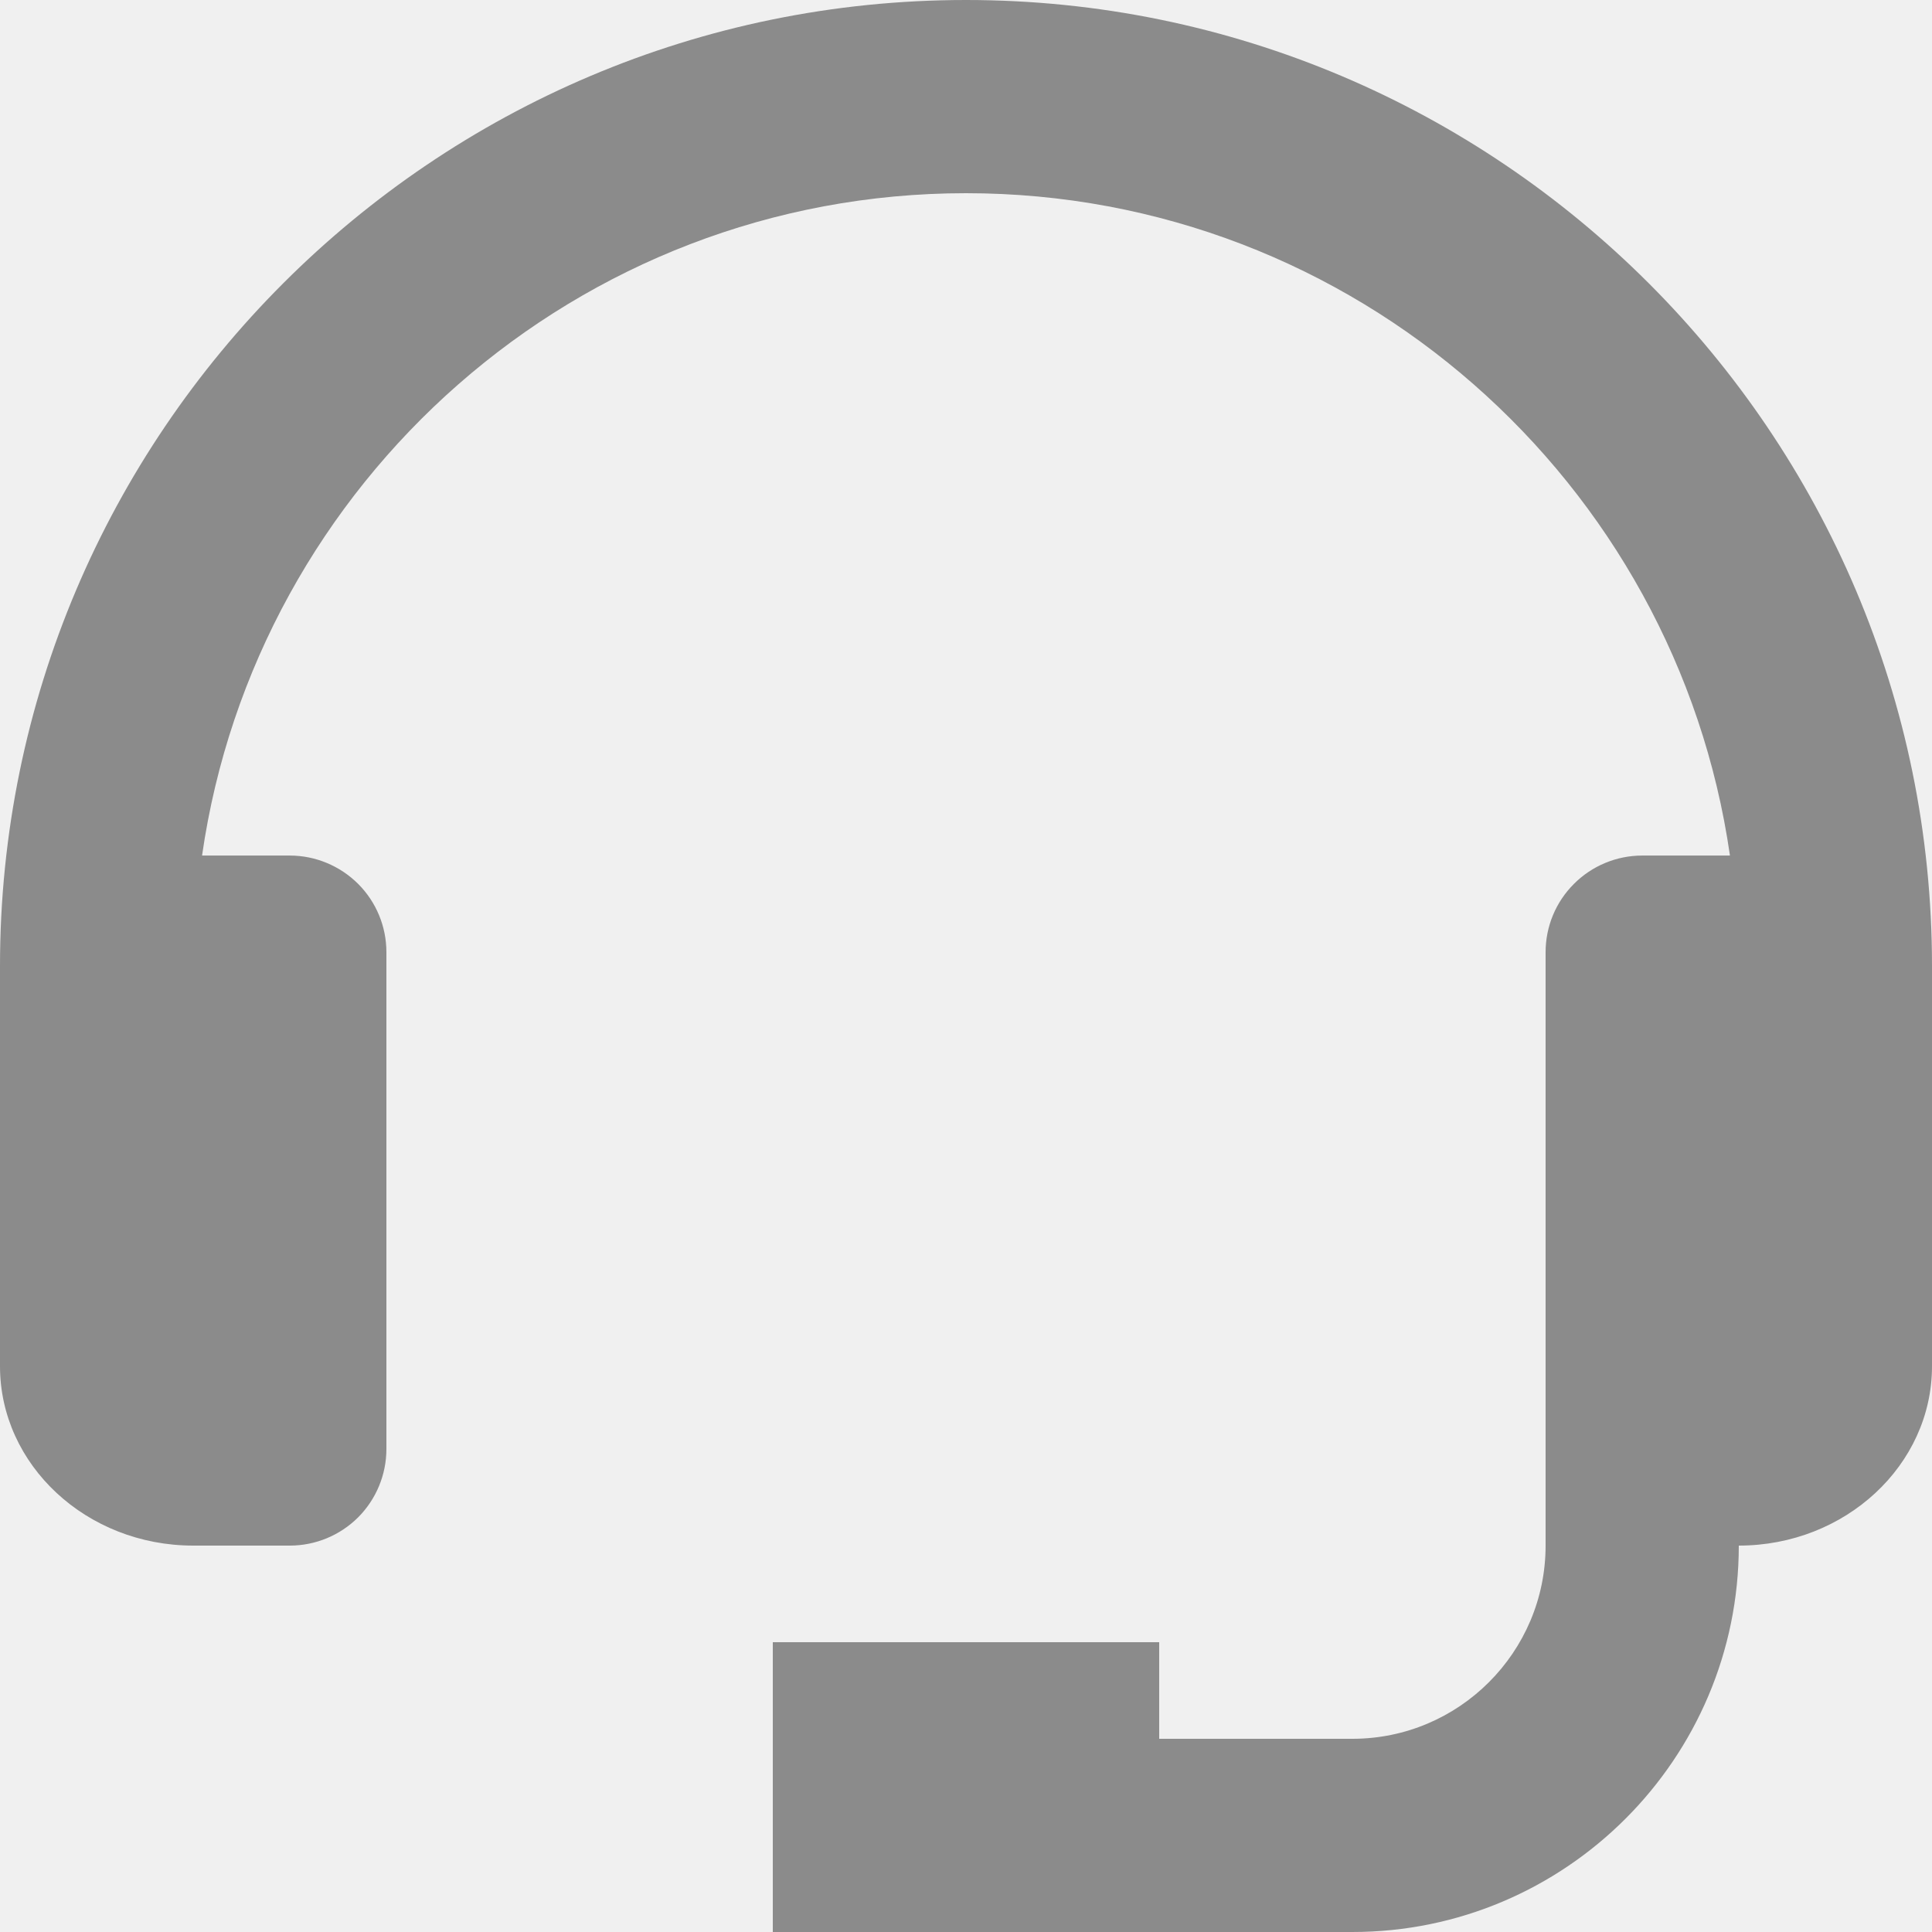
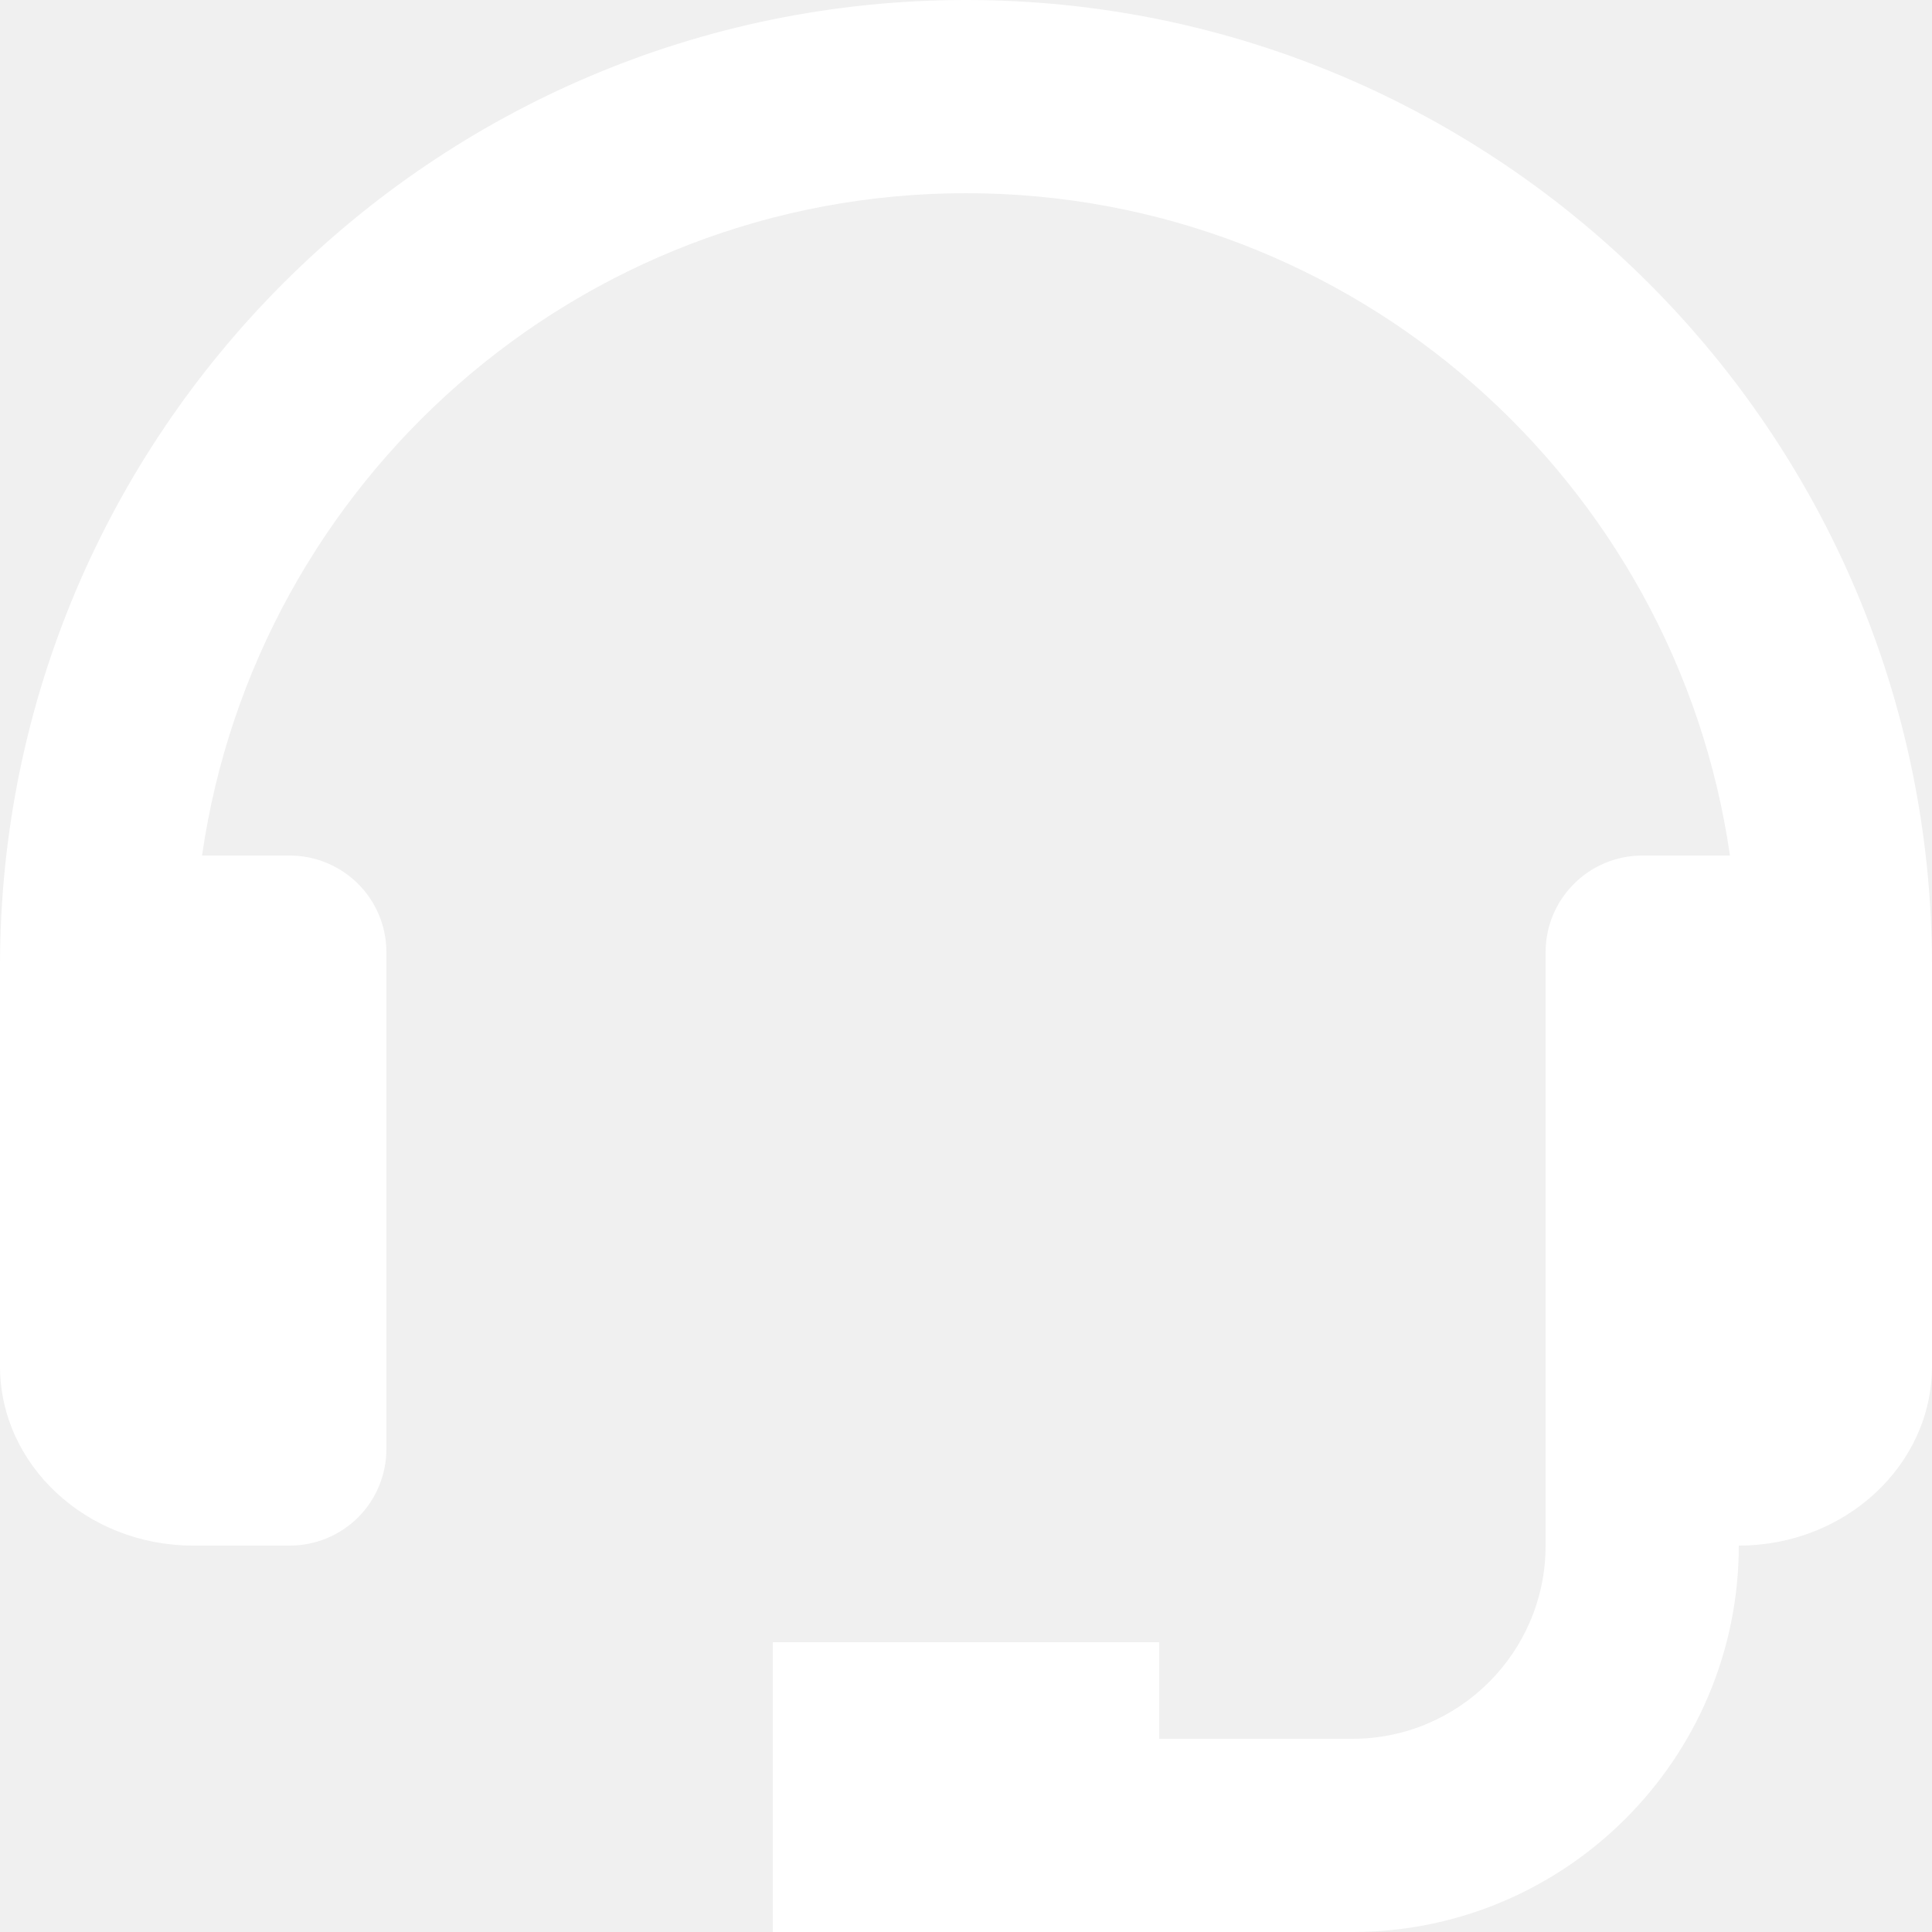
<svg xmlns="http://www.w3.org/2000/svg" width="24" height="24" viewBox="0 0 24 24" fill="none">
-   <path d="M12 0C5.383 0 0 5.383 0 12V16.972C0 18.2 1.076 19.2 2.4 19.2H3.6C3.918 19.2 4.223 19.074 4.449 18.849C4.674 18.623 4.8 18.318 4.8 18V11.828C4.8 11.51 4.674 11.205 4.449 10.98C4.223 10.755 3.918 10.628 3.6 10.628H2.51C3.178 5.984 7.174 2.4 12 2.4C16.826 2.4 20.822 5.984 21.49 10.628H20.4C20.082 10.628 19.776 10.755 19.552 10.98C19.326 11.205 19.2 11.51 19.2 11.828V19.2C19.2 20.524 18.124 21.6 16.8 21.6H14.4V20.4H9.6V24H16.8C19.447 24 21.6 21.847 21.6 19.2C22.924 19.2 24 18.2 24 16.972V12C24 5.383 18.617 0 12 0Z" fill="#8B8B8B" />
+   <path d="M12 0C5.383 0 0 5.383 0 12V16.972C0 18.2 1.076 19.2 2.4 19.2H3.6C3.918 19.2 4.223 19.074 4.449 18.849C4.674 18.623 4.8 18.318 4.8 18V11.828C4.8 11.51 4.674 11.205 4.449 10.98C4.223 10.755 3.918 10.628 3.6 10.628H2.51C3.178 5.984 7.174 2.4 12 2.4C16.826 2.4 20.822 5.984 21.49 10.628H20.4C20.082 10.628 19.776 10.755 19.552 10.98C19.326 11.205 19.2 11.51 19.2 11.828V19.2C19.2 20.524 18.124 21.6 16.8 21.6H14.4V20.4H9.6V24H16.8C19.447 24 21.6 21.847 21.6 19.2C22.924 19.2 24 18.2 24 16.972V12C24 5.383 18.617 0 12 0Z" fill="white" />
</svg>
